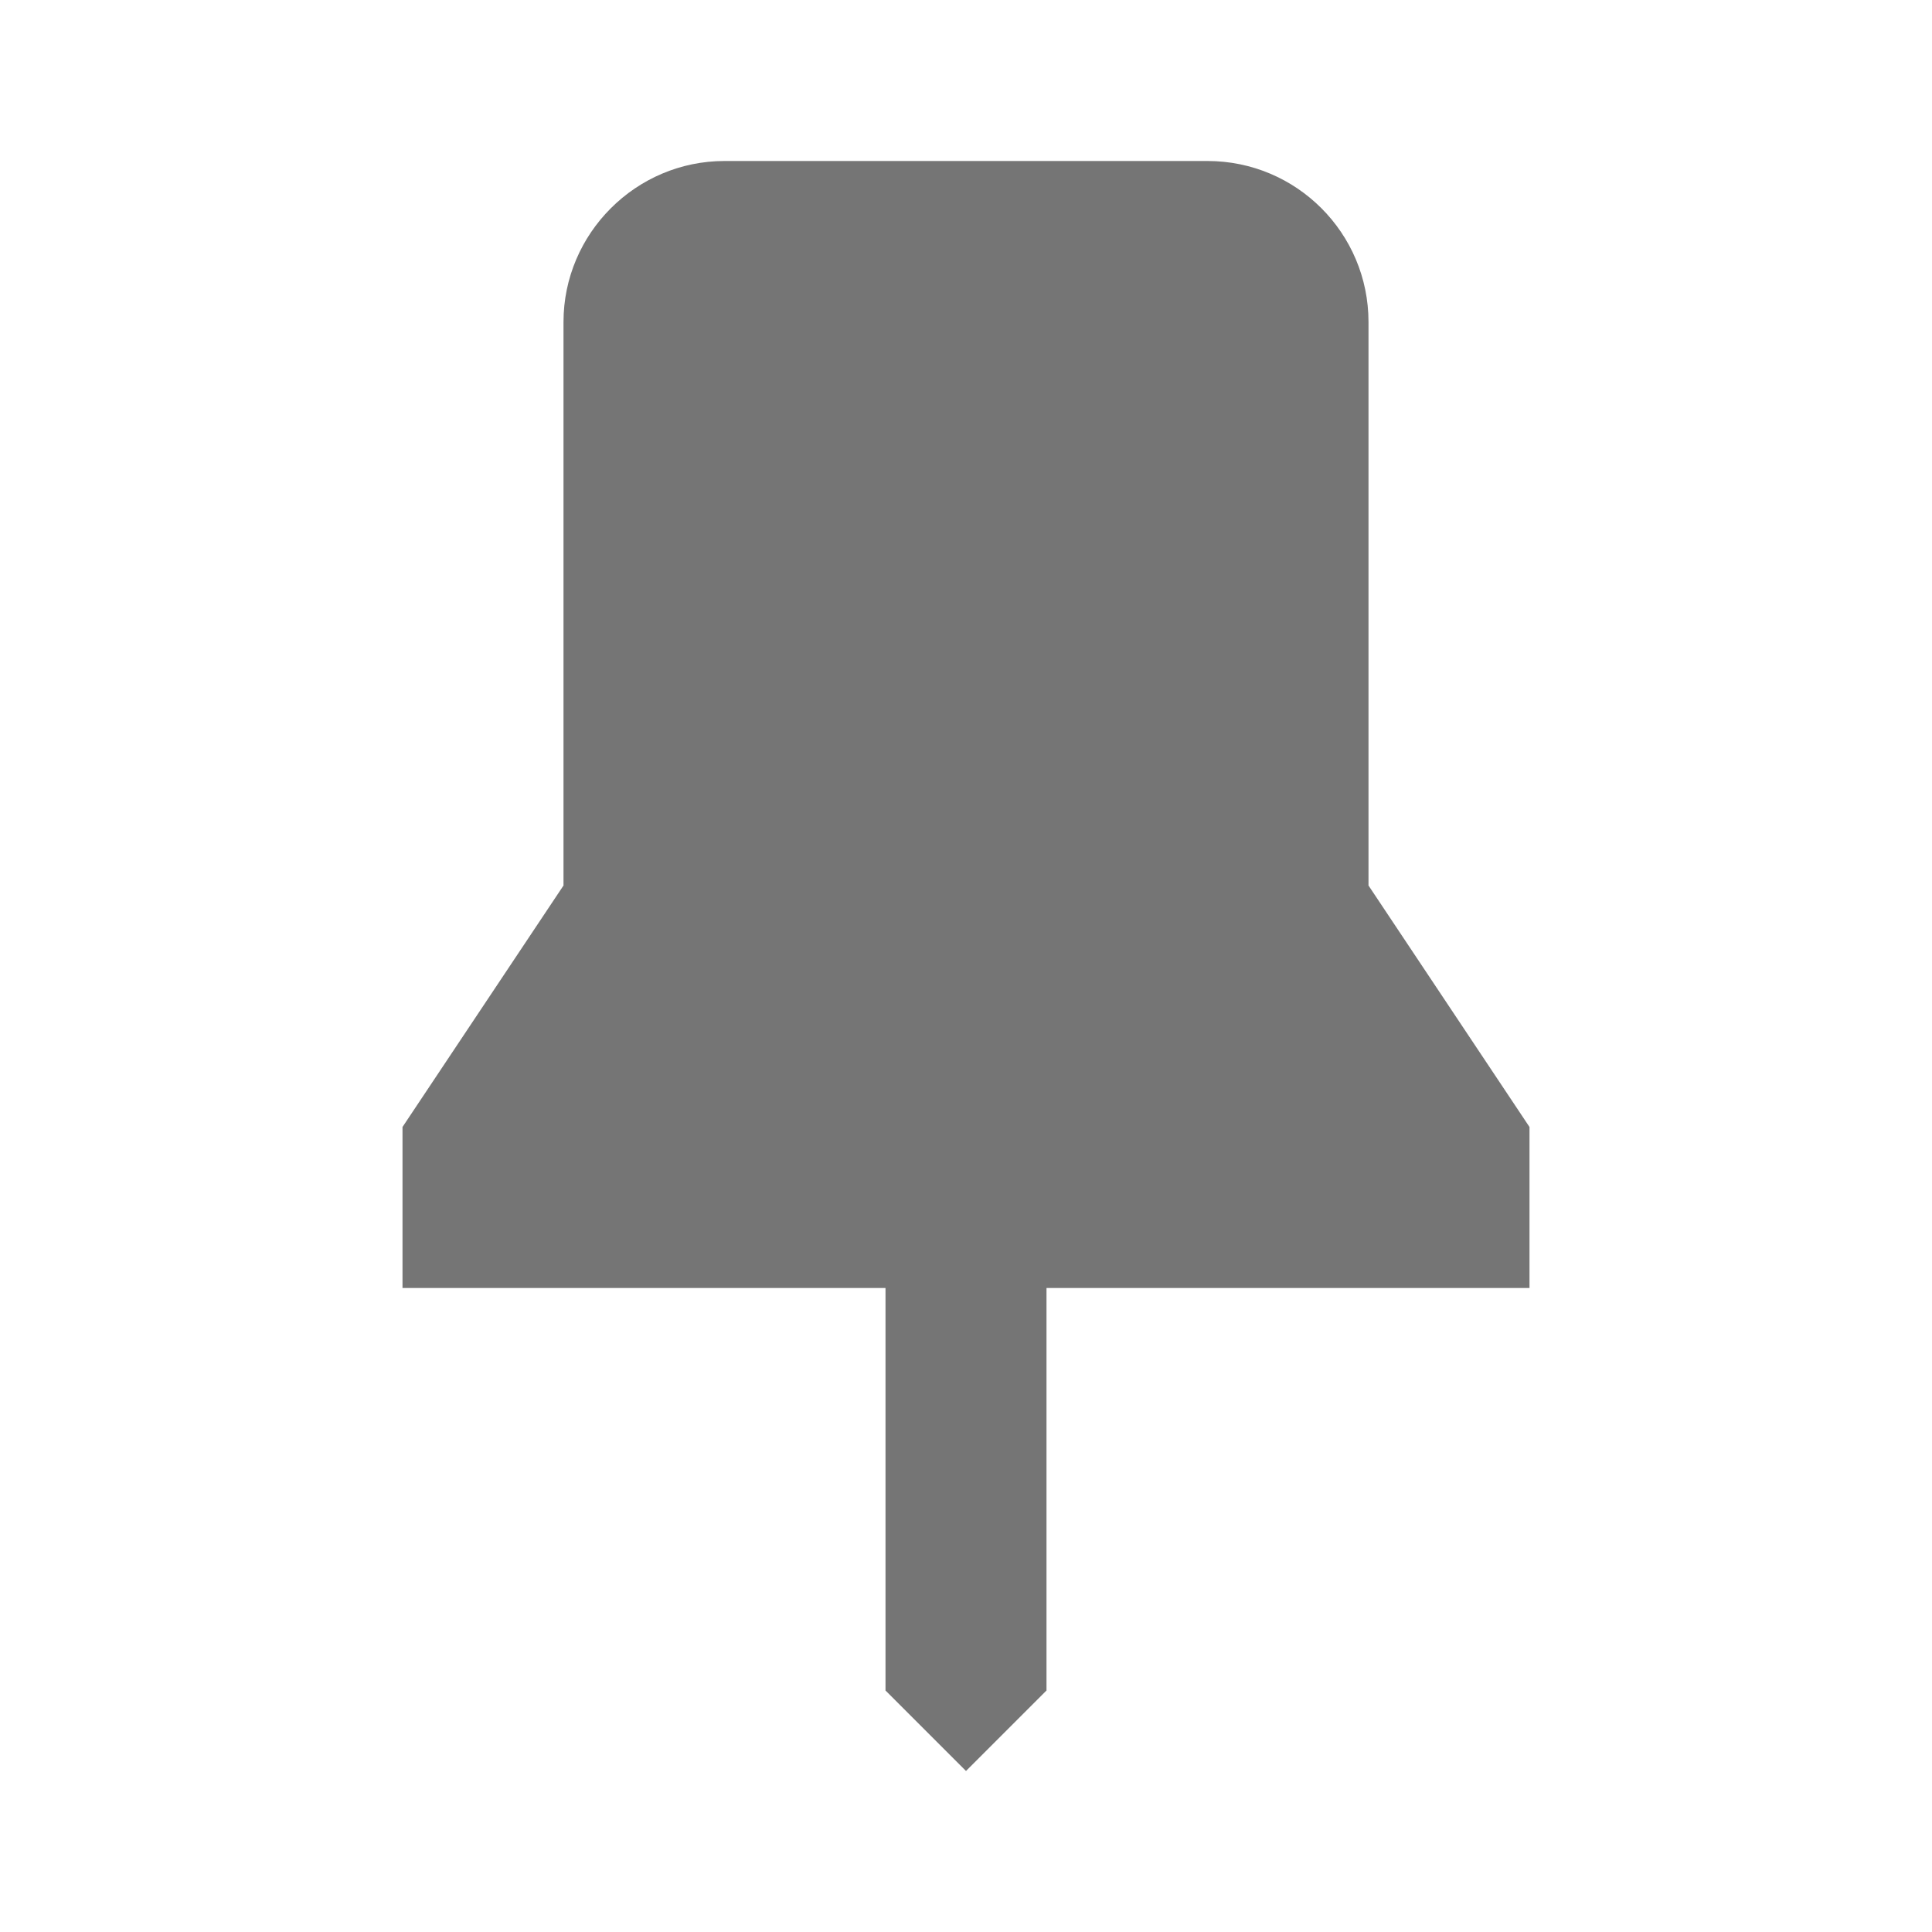
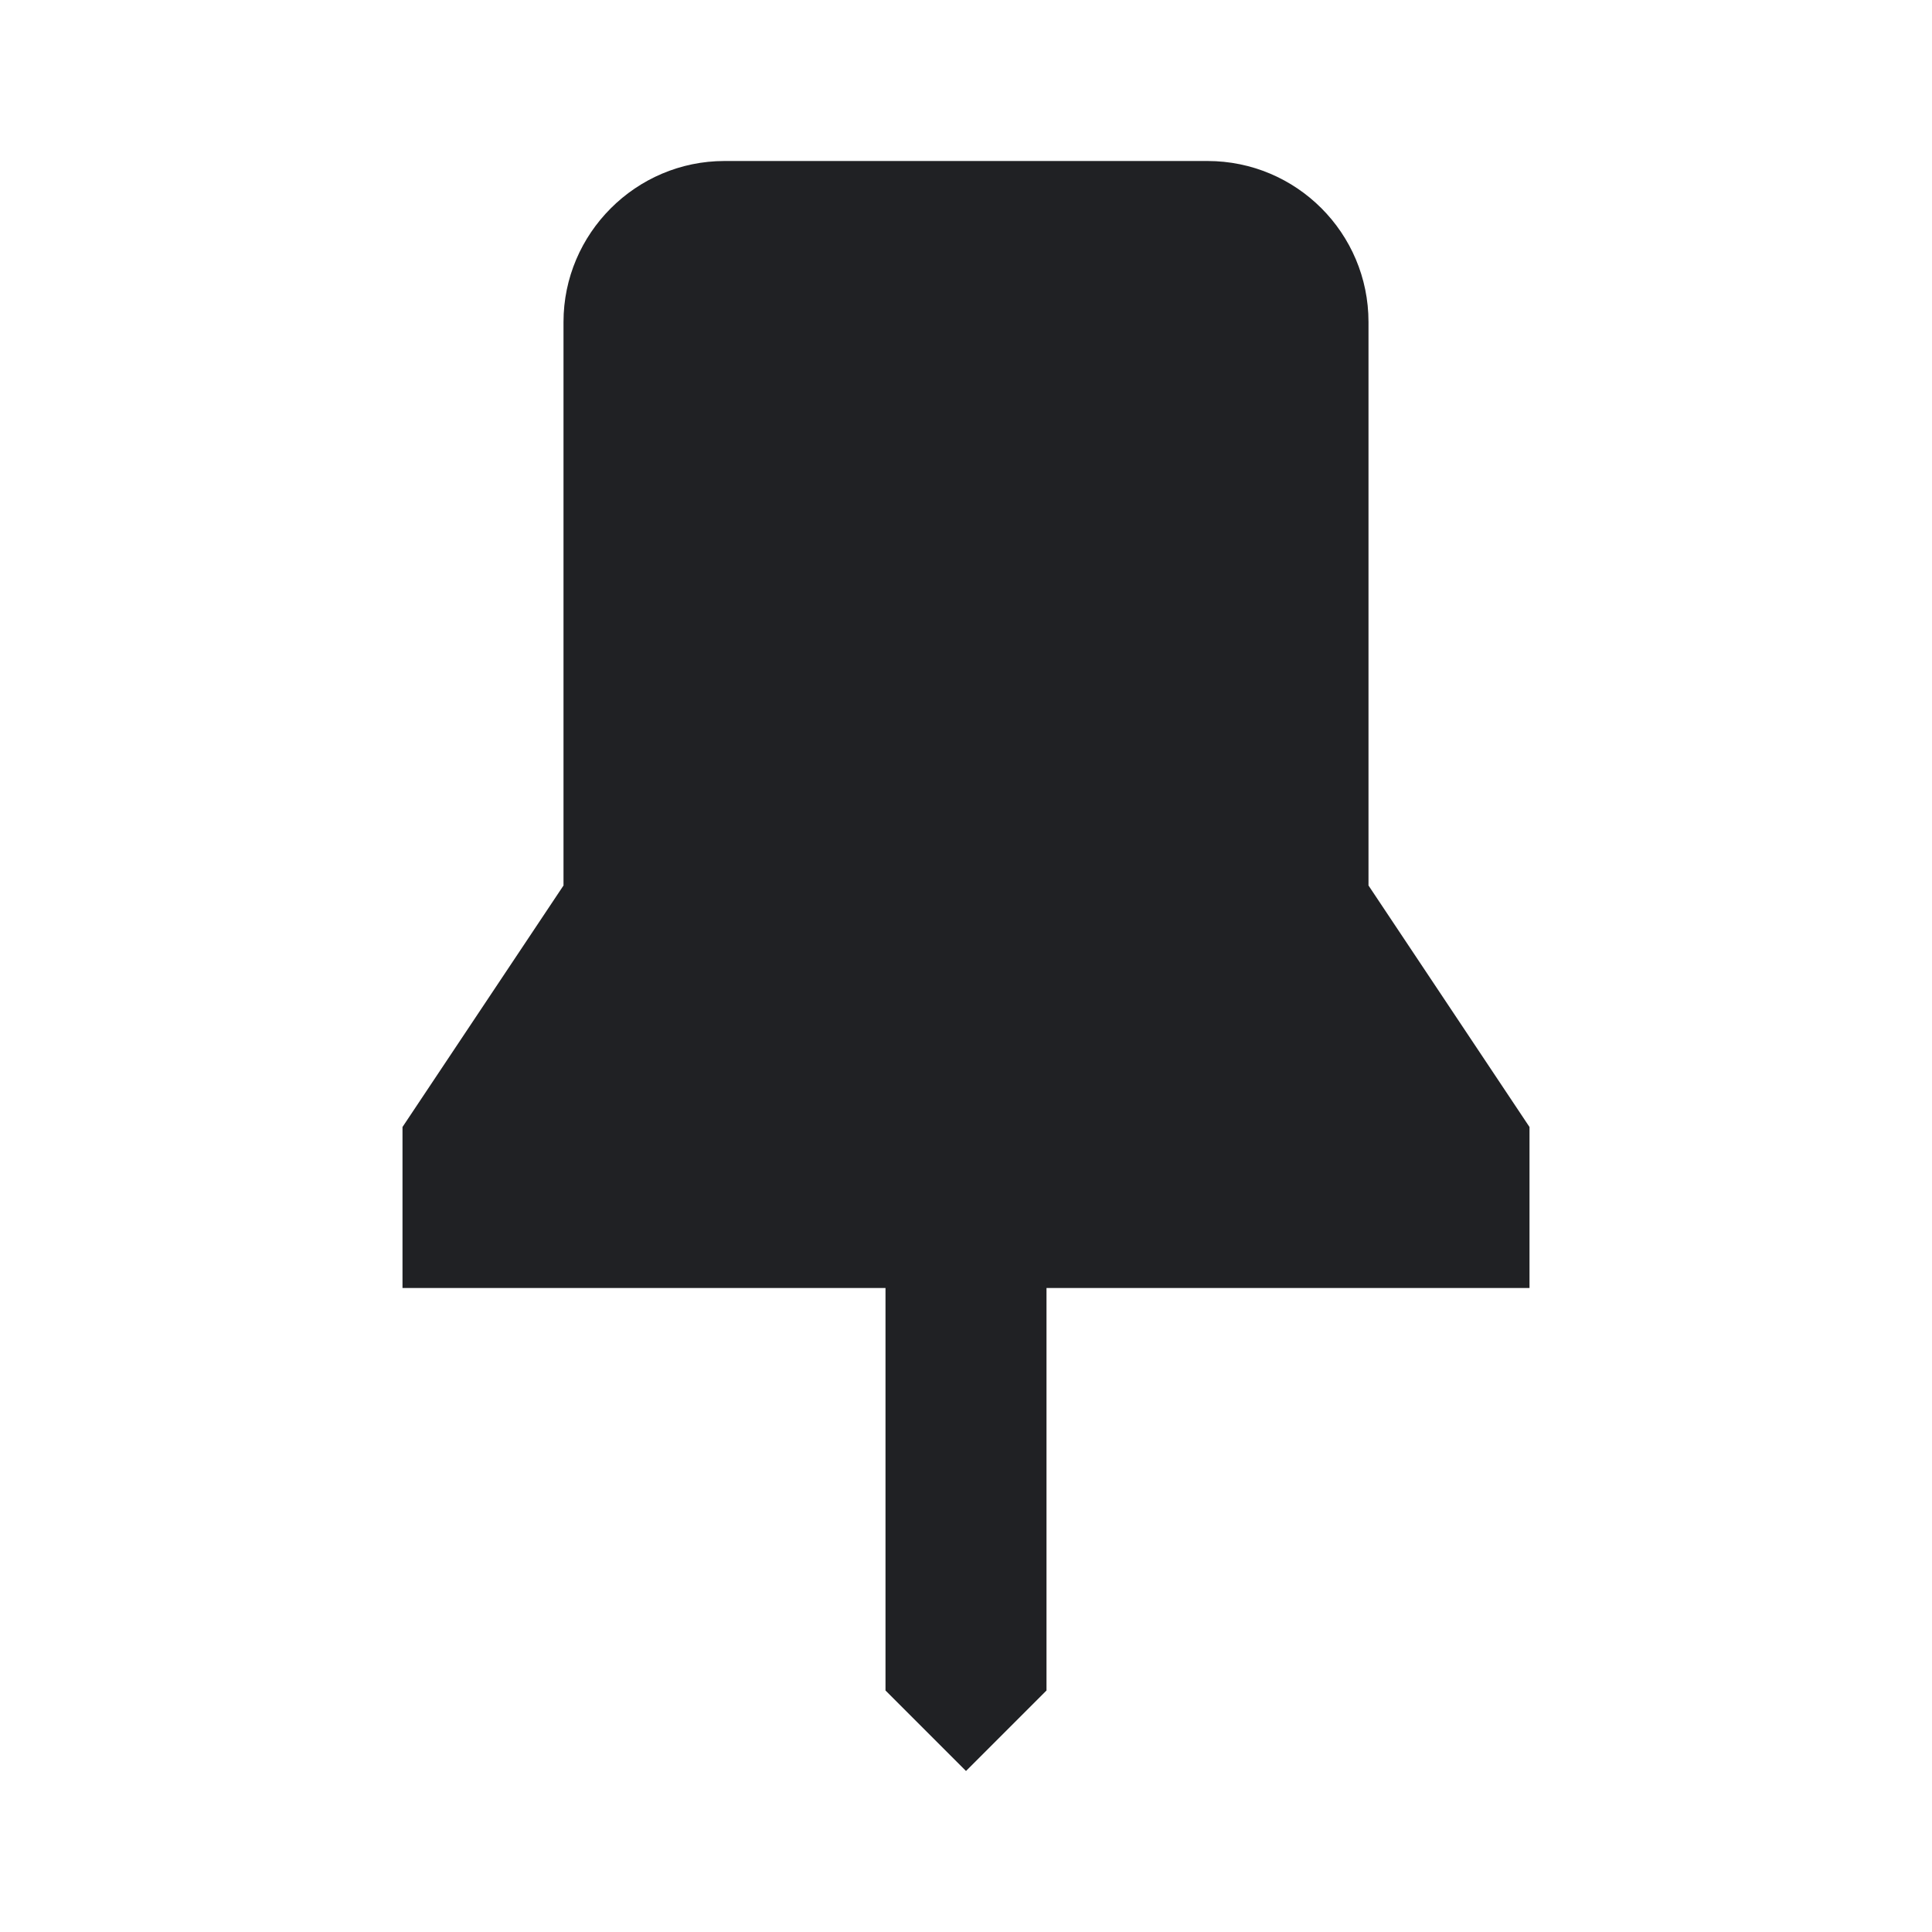
<svg xmlns="http://www.w3.org/2000/svg" width="24" height="24" viewBox="0 0 24 24">
  <path fill="none" d="M0 0h24v24H0z" />
-   <path fill="#757575" d="M17 4a2 2 0 0 0-2-2H9c-1.1 0-2 .9-2 2v7l-2 3v2h6v5l1 1 1-1v-5h6v-2l-2-3V4z" />
+   <path fill="#202124" d="M17 4a2 2 0 0 0-2-2H9c-1.1 0-2 .9-2 2v7l-2 3v2h6v5l1 1 1-1v-5h6v-2l-2-3V4z" />
</svg>
